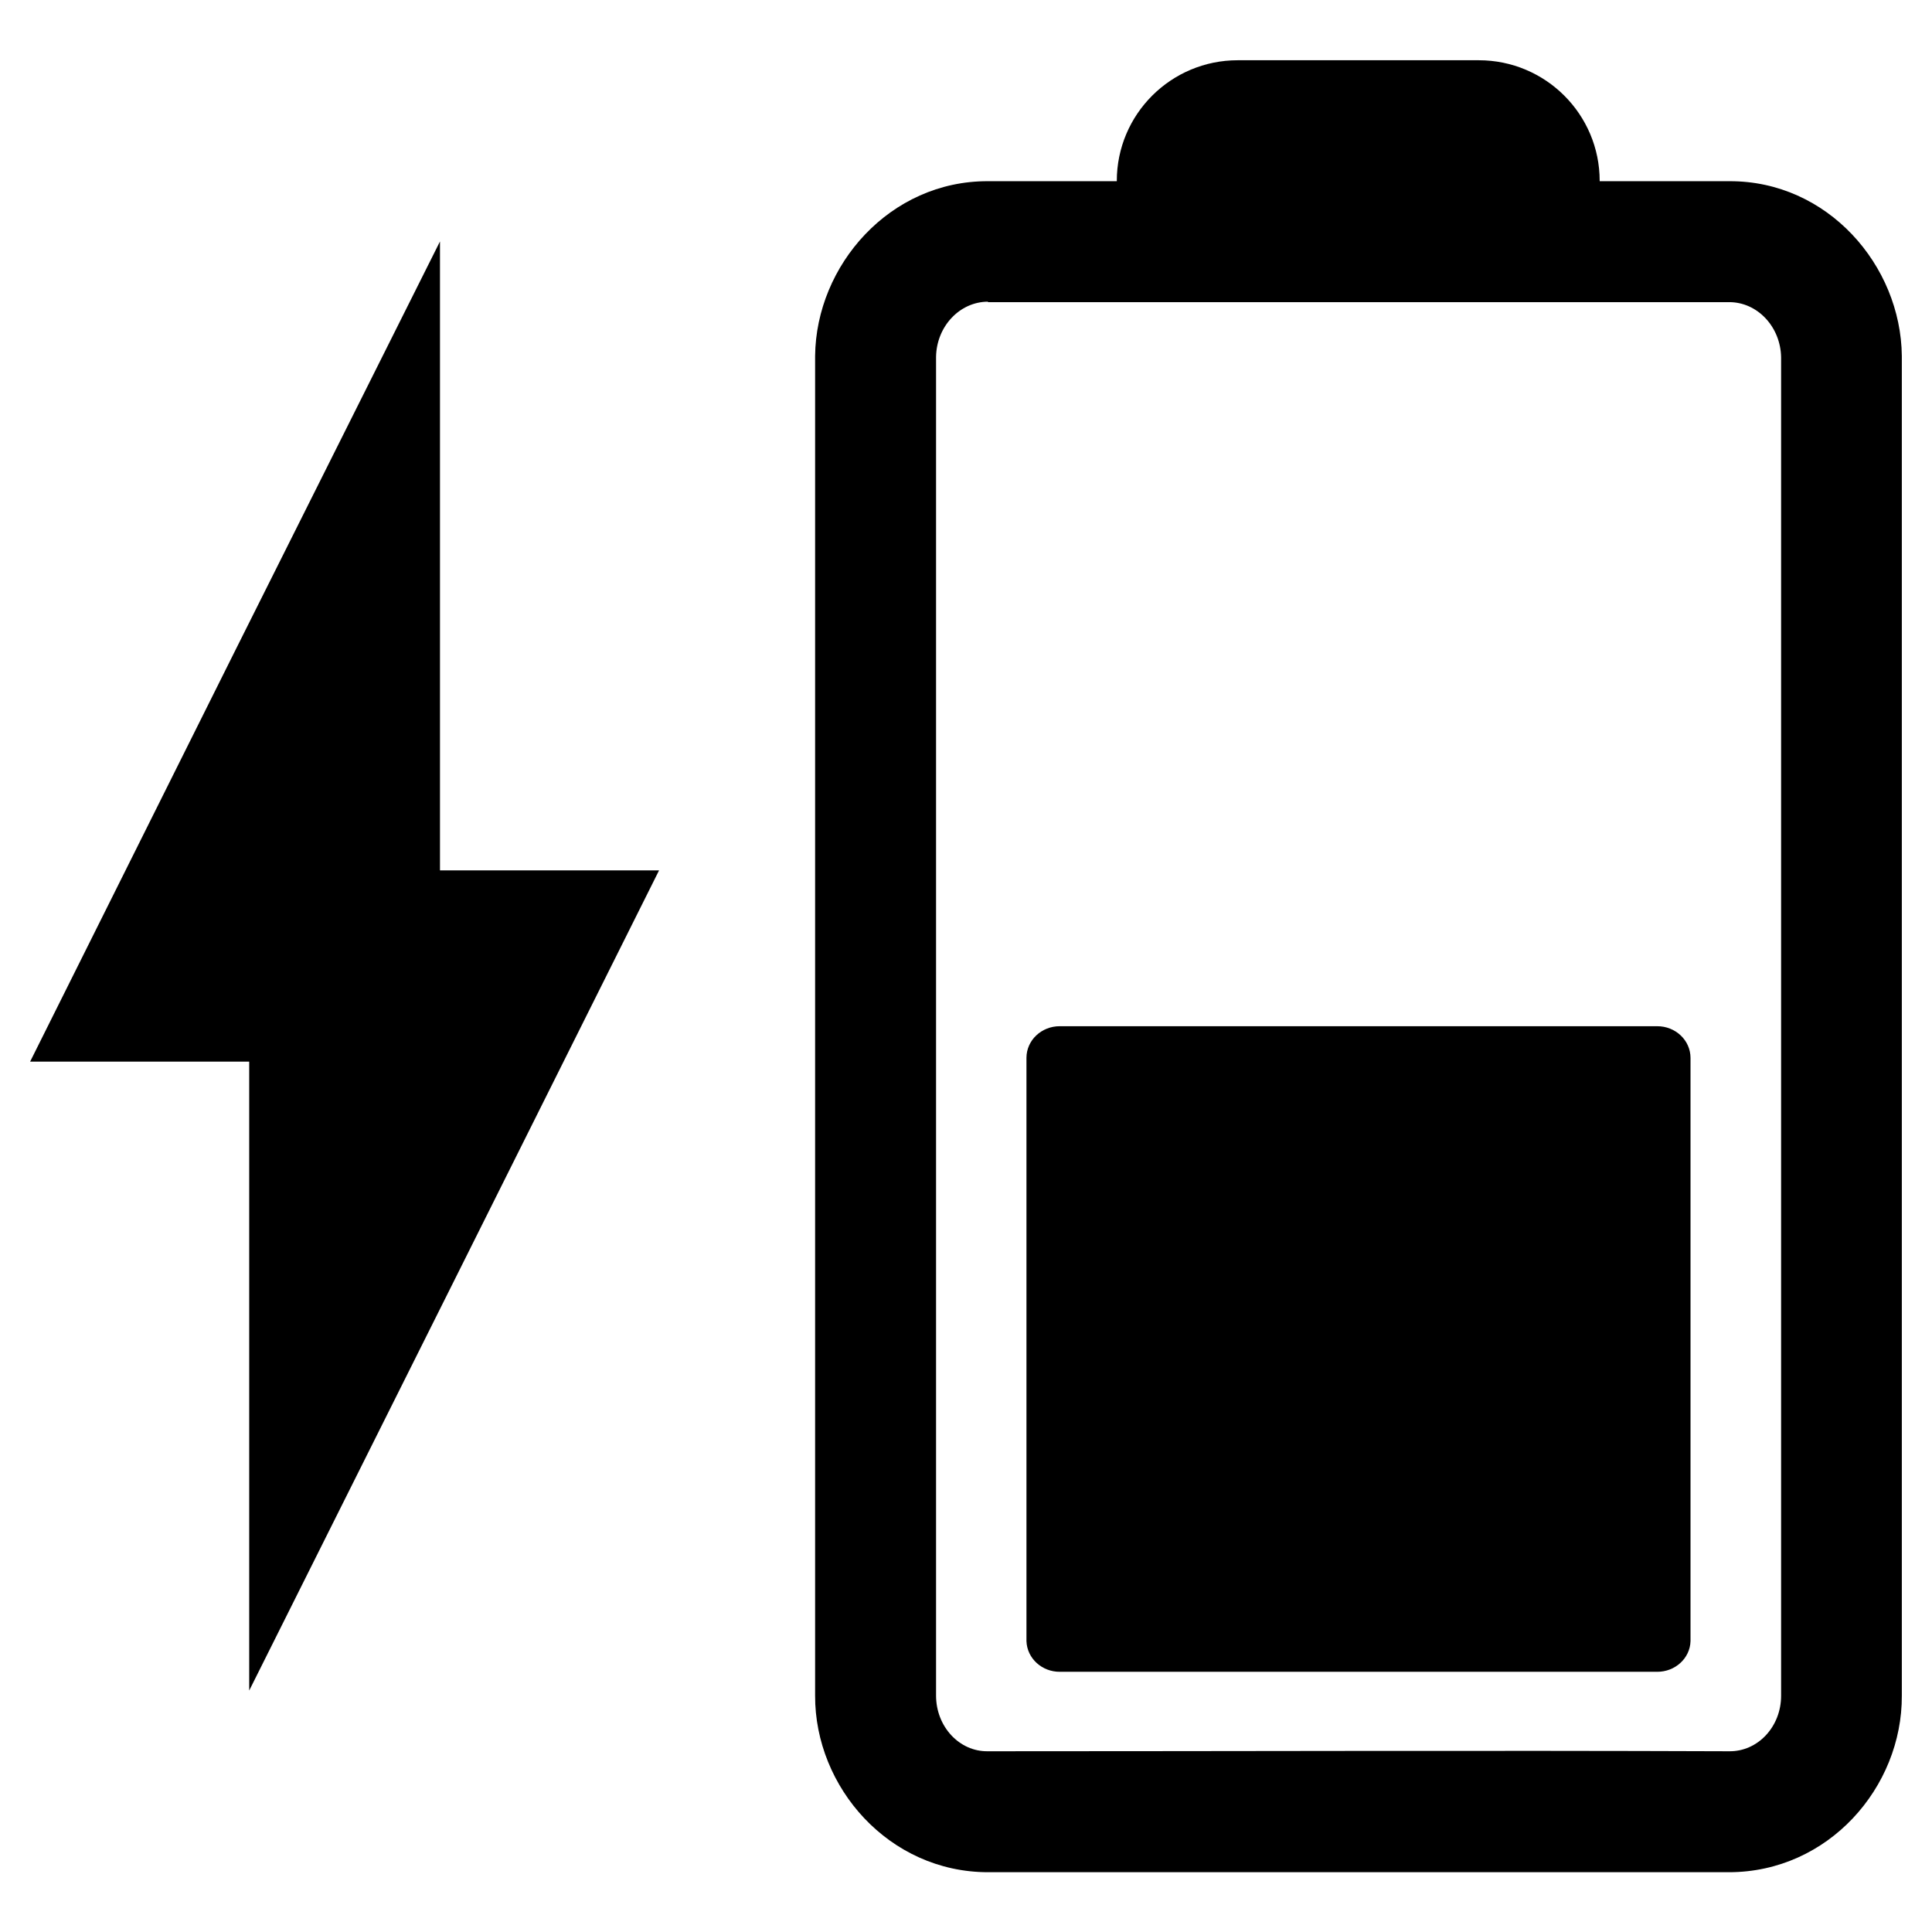
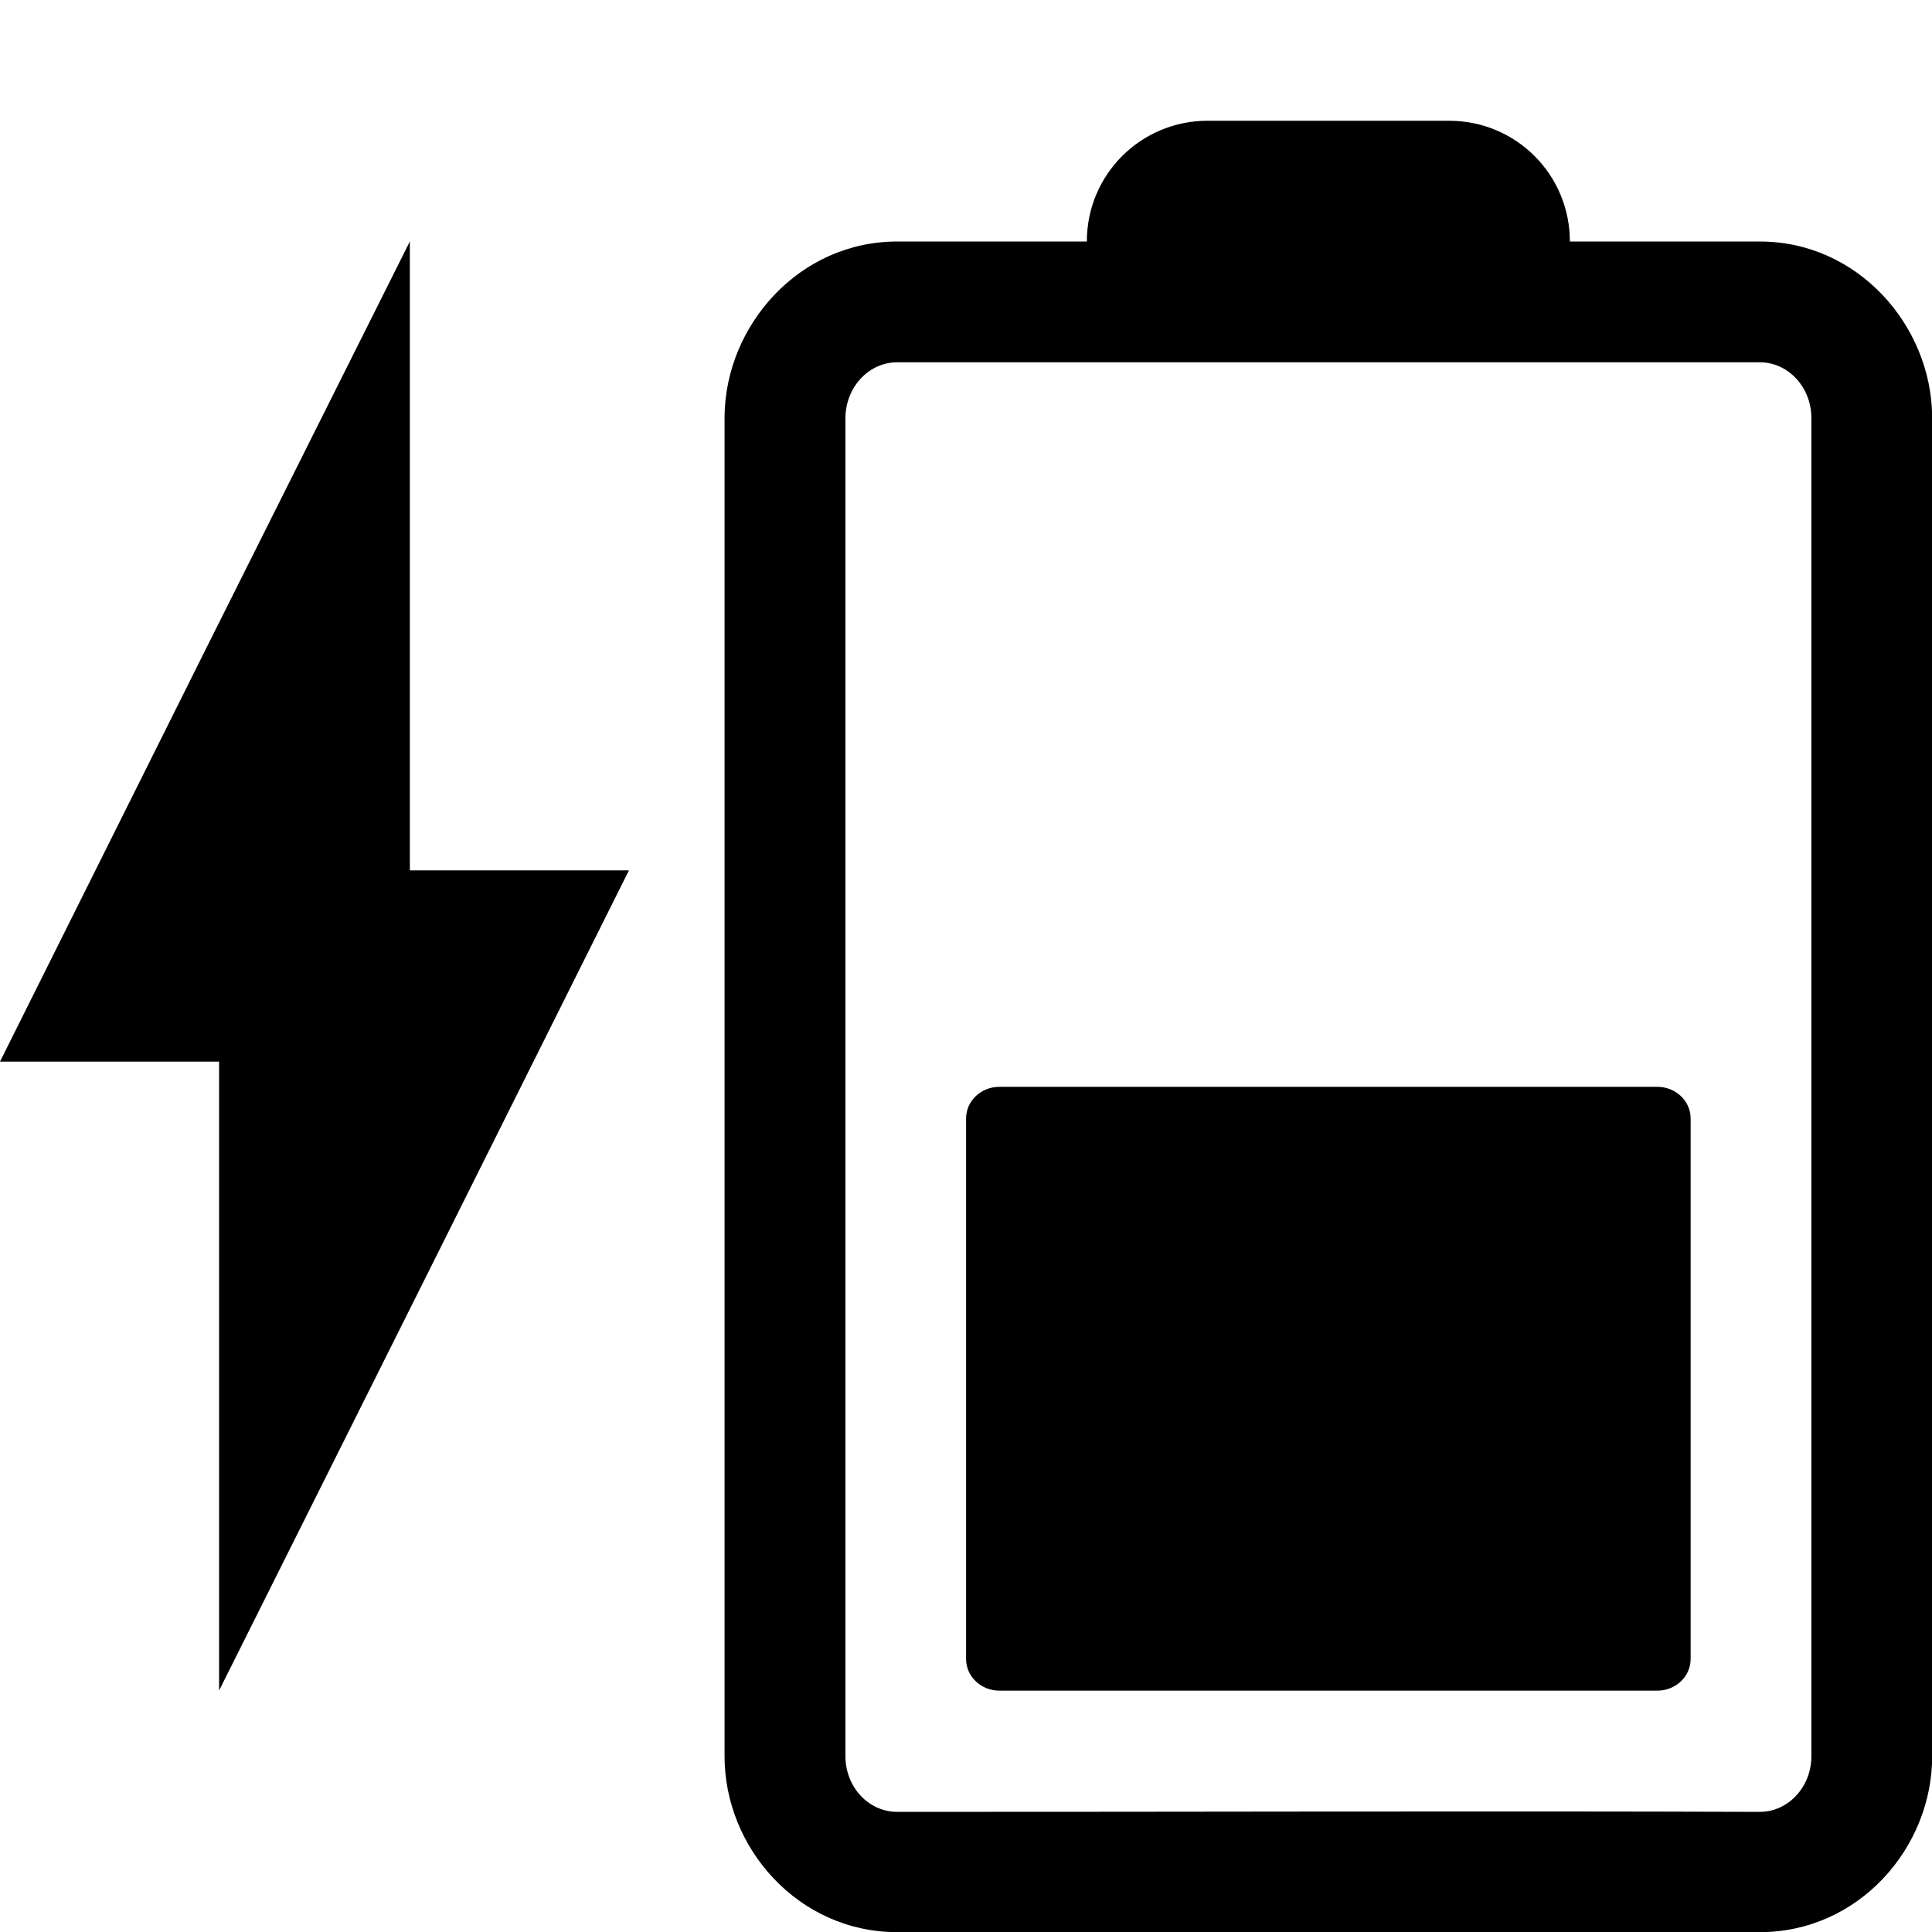
<svg xmlns="http://www.w3.org/2000/svg" id="svg8" version="1.1" viewBox="0 0 4.233 4.233" height="16" width="16">
  <defs id="defs2" />
  <g id="g1156" style="display:inline">
-     <g id="g850">
-       <g id="g858" transform="translate(0.8598958)">
-         <path id="path915" style="color:#000000;font-style:normal;font-variant:normal;font-weight:normal;font-stretch:normal;font-size:medium;line-height:normal;font-family:sans-serif;font-variant-ligatures:normal;font-variant-position:normal;font-variant-caps:normal;font-variant-numeric:normal;font-variant-alternates:normal;font-variant-east-asian:normal;font-feature-settings:normal;font-variation-settings:normal;text-indent:0;text-align:start;text-decoration:none;text-decoration-line:none;text-decoration-style:solid;text-decoration-color:#000000;letter-spacing:normal;word-spacing:normal;text-transform:none;writing-mode:lr-tb;direction:ltr;text-orientation:mixed;dominant-baseline:auto;baseline-shift:baseline;text-anchor:start;white-space:normal;shape-padding:0;shape-margin:0;inline-size:0;clip-rule:nonzero;display:inline;overflow:visible;visibility:visible;isolation:auto;mix-blend-mode:normal;color-interpolation:sRGB;color-interpolation-filters:linearRGB;solid-color:#000000;solid-opacity:1;vector-effect:none;fill:#000000;fill-opacity:1;fill-rule:nonzero;stroke:none;stroke-width:4.058;stroke-linecap:round;stroke-linejoin:round;stroke-miterlimit:4;stroke-dasharray:none;stroke-dashoffset:0;stroke-opacity:1;paint-order:stroke markers fill;color-rendering:auto;image-rendering:auto;shape-rendering:auto;text-rendering:auto;enable-background:accumulate;stop-color:#000000" d="M 5.527,8.498 C 5.375,8.497 5.25,8.614 5.25,8.76 c 0,1.61 0,3.22 0,4.83 0.005,0.143 0.128,0.255 0.277,0.254 h 4.945 c 0.149,0.001 0.273,-0.111 0.277,-0.254 0,-1.61 0,-3.22 0,-4.83 -3.2e-4,-0.146 -0.125,-0.263 -0.277,-0.262 z" transform="scale(0.2645833)" />
-         <g id="g838">
-           <path id="path889" style="color:#000000;font-style:normal;font-variant:normal;font-weight:normal;font-stretch:normal;font-size:medium;line-height:normal;font-family:sans-serif;font-variant-ligatures:normal;font-variant-position:normal;font-variant-caps:normal;font-variant-numeric:normal;font-variant-alternates:normal;font-variant-east-asian:normal;font-feature-settings:normal;font-variation-settings:normal;text-indent:0;text-align:start;text-decoration:none;text-decoration-line:none;text-decoration-style:solid;text-decoration-color:#000000;letter-spacing:normal;word-spacing:normal;text-transform:none;writing-mode:lr-tb;direction:ltr;text-orientation:mixed;dominant-baseline:auto;baseline-shift:baseline;text-anchor:start;white-space:normal;shape-padding:0;shape-margin:0;inline-size:0;clip-rule:nonzero;display:inline;overflow:visible;visibility:visible;isolation:auto;mix-blend-mode:normal;color-interpolation:sRGB;color-interpolation-filters:linearRGB;solid-color:#000000;solid-opacity:1;vector-effect:none;fill:#000000;fill-opacity:1;fill-rule:nonzero;stroke:none;stroke-width:1;stroke-linecap:round;stroke-linejoin:round;stroke-miterlimit:4;stroke-dasharray:none;stroke-dashoffset:0;stroke-opacity:1;paint-order:stroke markers fill;color-rendering:auto;image-rendering:auto;shape-rendering:auto;text-rendering:auto;enable-background:accumulate;stop-color:#000000" d="M 1.305,0.397 C 1.09,0.396 0.928,0.581 0.926,0.78 c -2.7e-6,6.8791e-4 -2.7e-6,0.001 0,0.002 V 3.715 c -7.144e-4,0.201 0.162,0.387 0.379,0.387 0.541,0 1.082,0 1.623,0 C 3.146,4.102 3.308,3.916 3.307,3.715 V 0.782 c 2.7e-6,-6.8791e-4 2.7e-6,-0.001 0,-0.002 C 3.305,0.581 3.144,0.396 2.929,0.397 c -0.541,0 -1.082,0 -1.623,0 z m -5.16e-4,0.265 c 0.541,0 1.083,0 1.624,0 0.062,-2.6003e-4 0.113,0.054 0.114,0.121 V 3.715 c 2.402e-4,0.068 -0.051,0.123 -0.114,0.122 -0.542,-0.002 -1.082,0 -1.624,0 C 1.242,3.838 1.191,3.783 1.191,3.715 V 0.782 C 1.192,0.715 1.243,0.661 1.305,0.661 Z" />
-           <rect style="opacity:1;fill:#000000;stroke:none;stroke-width:0.544;stroke-linecap:round;stroke-linejoin:round;stroke-miterlimit:4;stroke-dasharray:none;paint-order:normal" id="rect832" width="1.058" height="0.529" x="1.587" y="0.132" ry="0.265" />
-         </g>
+     <g id="g4327">
+       <g id="g838" transform="translate(0.7937524)">
+         <path id="path898" style="color:#000000;font-style:normal;font-variant:normal;font-weight:normal;font-stretch:normal;font-size:medium;line-height:normal;font-family:sans-serif;font-variant-ligatures:normal;font-variant-position:normal;font-variant-caps:normal;font-variant-numeric:normal;font-variant-alternates:normal;font-variant-east-asian:normal;font-feature-settings:normal;font-variation-settings:normal;text-indent:0;text-align:start;text-decoration:none;text-decoration-line:none;text-decoration-style:solid;text-decoration-color:#000000;letter-spacing:normal;word-spacing:normal;text-transform:none;writing-mode:lr-tb;direction:ltr;text-orientation:mixed;dominant-baseline:auto;baseline-shift:baseline;text-anchor:start;white-space:normal;shape-padding:0;shape-margin:0;inline-size:0;clip-rule:nonzero;display:inline;overflow:visible;visibility:visible;isolation:auto;mix-blend-mode:normal;color-interpolation:sRGB;color-interpolation-filters:linearRGB;solid-color:#000000;solid-opacity:1;vector-effect:none;fill:#000000;fill-opacity:1;fill-rule:nonzero;stroke:none;stroke-width:4.058;stroke-linecap:round;stroke-linejoin:round;stroke-miterlimit:4;stroke-dasharray:none;stroke-dashoffset:0;stroke-opacity:1;paint-order:stroke markers fill;color-rendering:auto;image-rendering:auto;shape-rendering:auto;text-rendering:auto;enable-background:accumulate;stop-color:#000000" d="M 5.277,9 C 5.125,8.999 5,9.116 5,9.262 5,10.754 5,12.246 5,13.738 5,13.884 5.125,14.001 5.277,14 H 10.723 C 10.875,14.001 11,13.884 11,13.738 11,12.246 11,10.754 11,9.262 11,9.116 10.875,8.999 10.723,9 Z" transform="scale(0.2645833)" />
+         <path id="path866" style="color:#000000;font-style:normal;font-variant:normal;font-weight:normal;font-stretch:normal;font-size:medium;line-height:normal;font-family:sans-serif;font-variant-ligatures:normal;font-variant-position:normal;font-variant-caps:normal;font-variant-numeric:normal;font-variant-alternates:normal;font-variant-east-asian:normal;font-feature-settings:normal;font-variation-settings:normal;text-indent:0;text-align:start;text-decoration:none;text-decoration-line:none;text-decoration-style:solid;text-decoration-color:#000000;letter-spacing:normal;word-spacing:normal;text-transform:none;writing-mode:lr-tb;direction:ltr;text-orientation:mixed;dominant-baseline:auto;baseline-shift:baseline;text-anchor:start;white-space:normal;shape-padding:0;shape-margin:0;inline-size:0;clip-rule:nonzero;display:inline;overflow:visible;visibility:visible;isolation:auto;mix-blend-mode:normal;color-interpolation:sRGB;color-interpolation-filters:linearRGB;solid-color:#000000;solid-opacity:1;vector-effect:none;fill:#000000;fill-opacity:1;fill-rule:nonzero;stroke:none;stroke-width:3.78;stroke-linecap:round;stroke-linejoin:round;stroke-miterlimit:4;stroke-dasharray:none;stroke-dashoffset:0;stroke-opacity:1;paint-order:stroke markers fill;color-rendering:auto;image-rendering:auto;shape-rendering:auto;text-rendering:auto;enable-background:accumulate;stop-color:#000000" d="M 7,1 C 6.446,1 6,1.446 6,2 H 4.434 C 3.619,1.997 3.008,2.694 3,3.447 c -1.02e-5,0.003 -1.02e-5,0.005 0,0.008 V 4 14.539 C 2.997,15.3 3.611,16.003 4.434,16 H 11.568 C 12.391,16.003 13.003,15.3 13,14.539 V 3.455 c 10e-6,-0.003 10e-6,-0.005 0,-0.008 C 12.992,2.694 12.383,1.997 11.568,2 H 10 C 10,1.446 9.554,1 9,1 Z M 4.432,3 H 11.57 C 11.806,2.999 11.997,3.203 12,3.457 V 14.541 c 9.08e-4,0.256 -0.192,0.464 -0.43,0.463 -2.32,-0.008 -4.818,7.25e-4 -7.139,0 -0.238,9.8e-4 -0.431,-0.206 -0.43,-0.463 V 3.457 C 4.005,3.203 4.196,2.999 4.432,3 Z" transform="scale(0.2645833)" />
      </g>
-       <path id="path834" style="display:inline;fill:#000000;stroke-width:0.285;stroke-linecap:round;stroke-linejoin:round;paint-order:stroke markers fill" d="M 0.964,0.529 0.515,1.426 0.066,2.326 H 0.546 V 3.704 L 0.995,2.806 1.444,1.907 H 0.964 Z" />
+       <path id="path834" style="display:inline;fill:#000000;stroke-width:0.285;stroke-linecap:round;stroke-linejoin:round;paint-order:stroke markers fill" d="M 0.898,0.529 0.449,1.426 0,2.326 H 0.48 V 3.704 L 0.929,2.806 1.378,1.907 H 0.898 Z" />
    </g>
  </g>
</svg>
